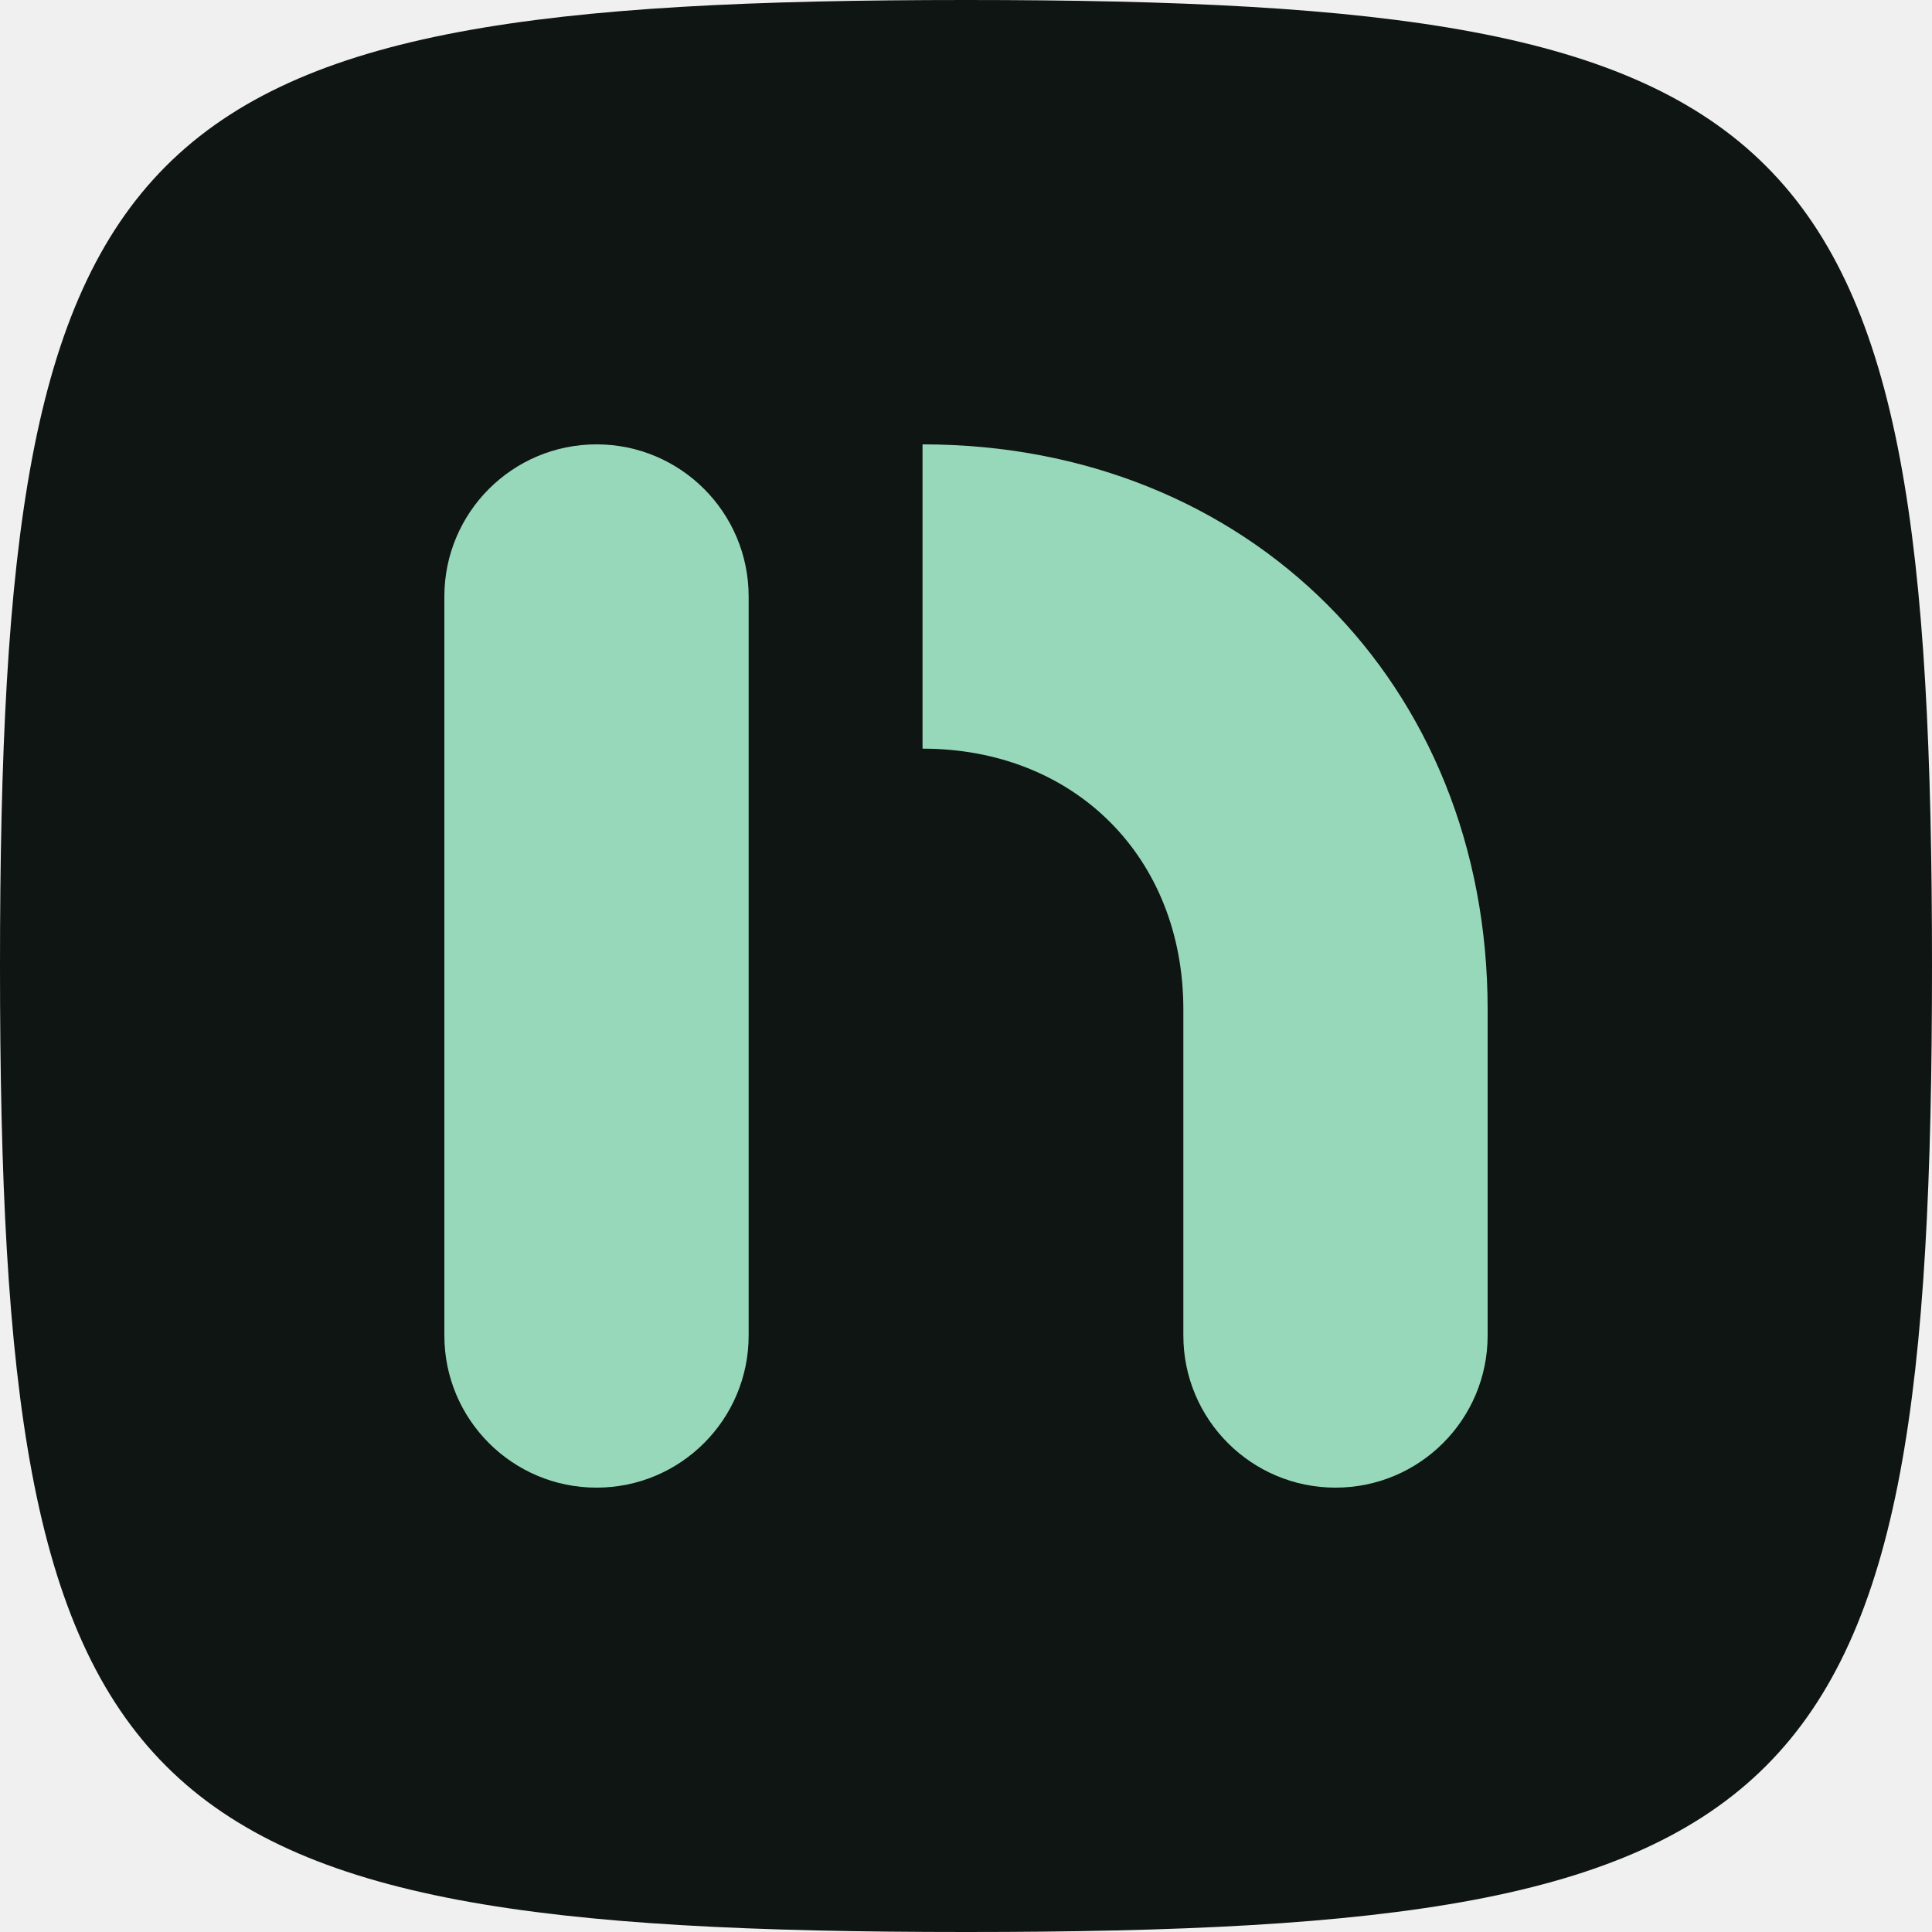
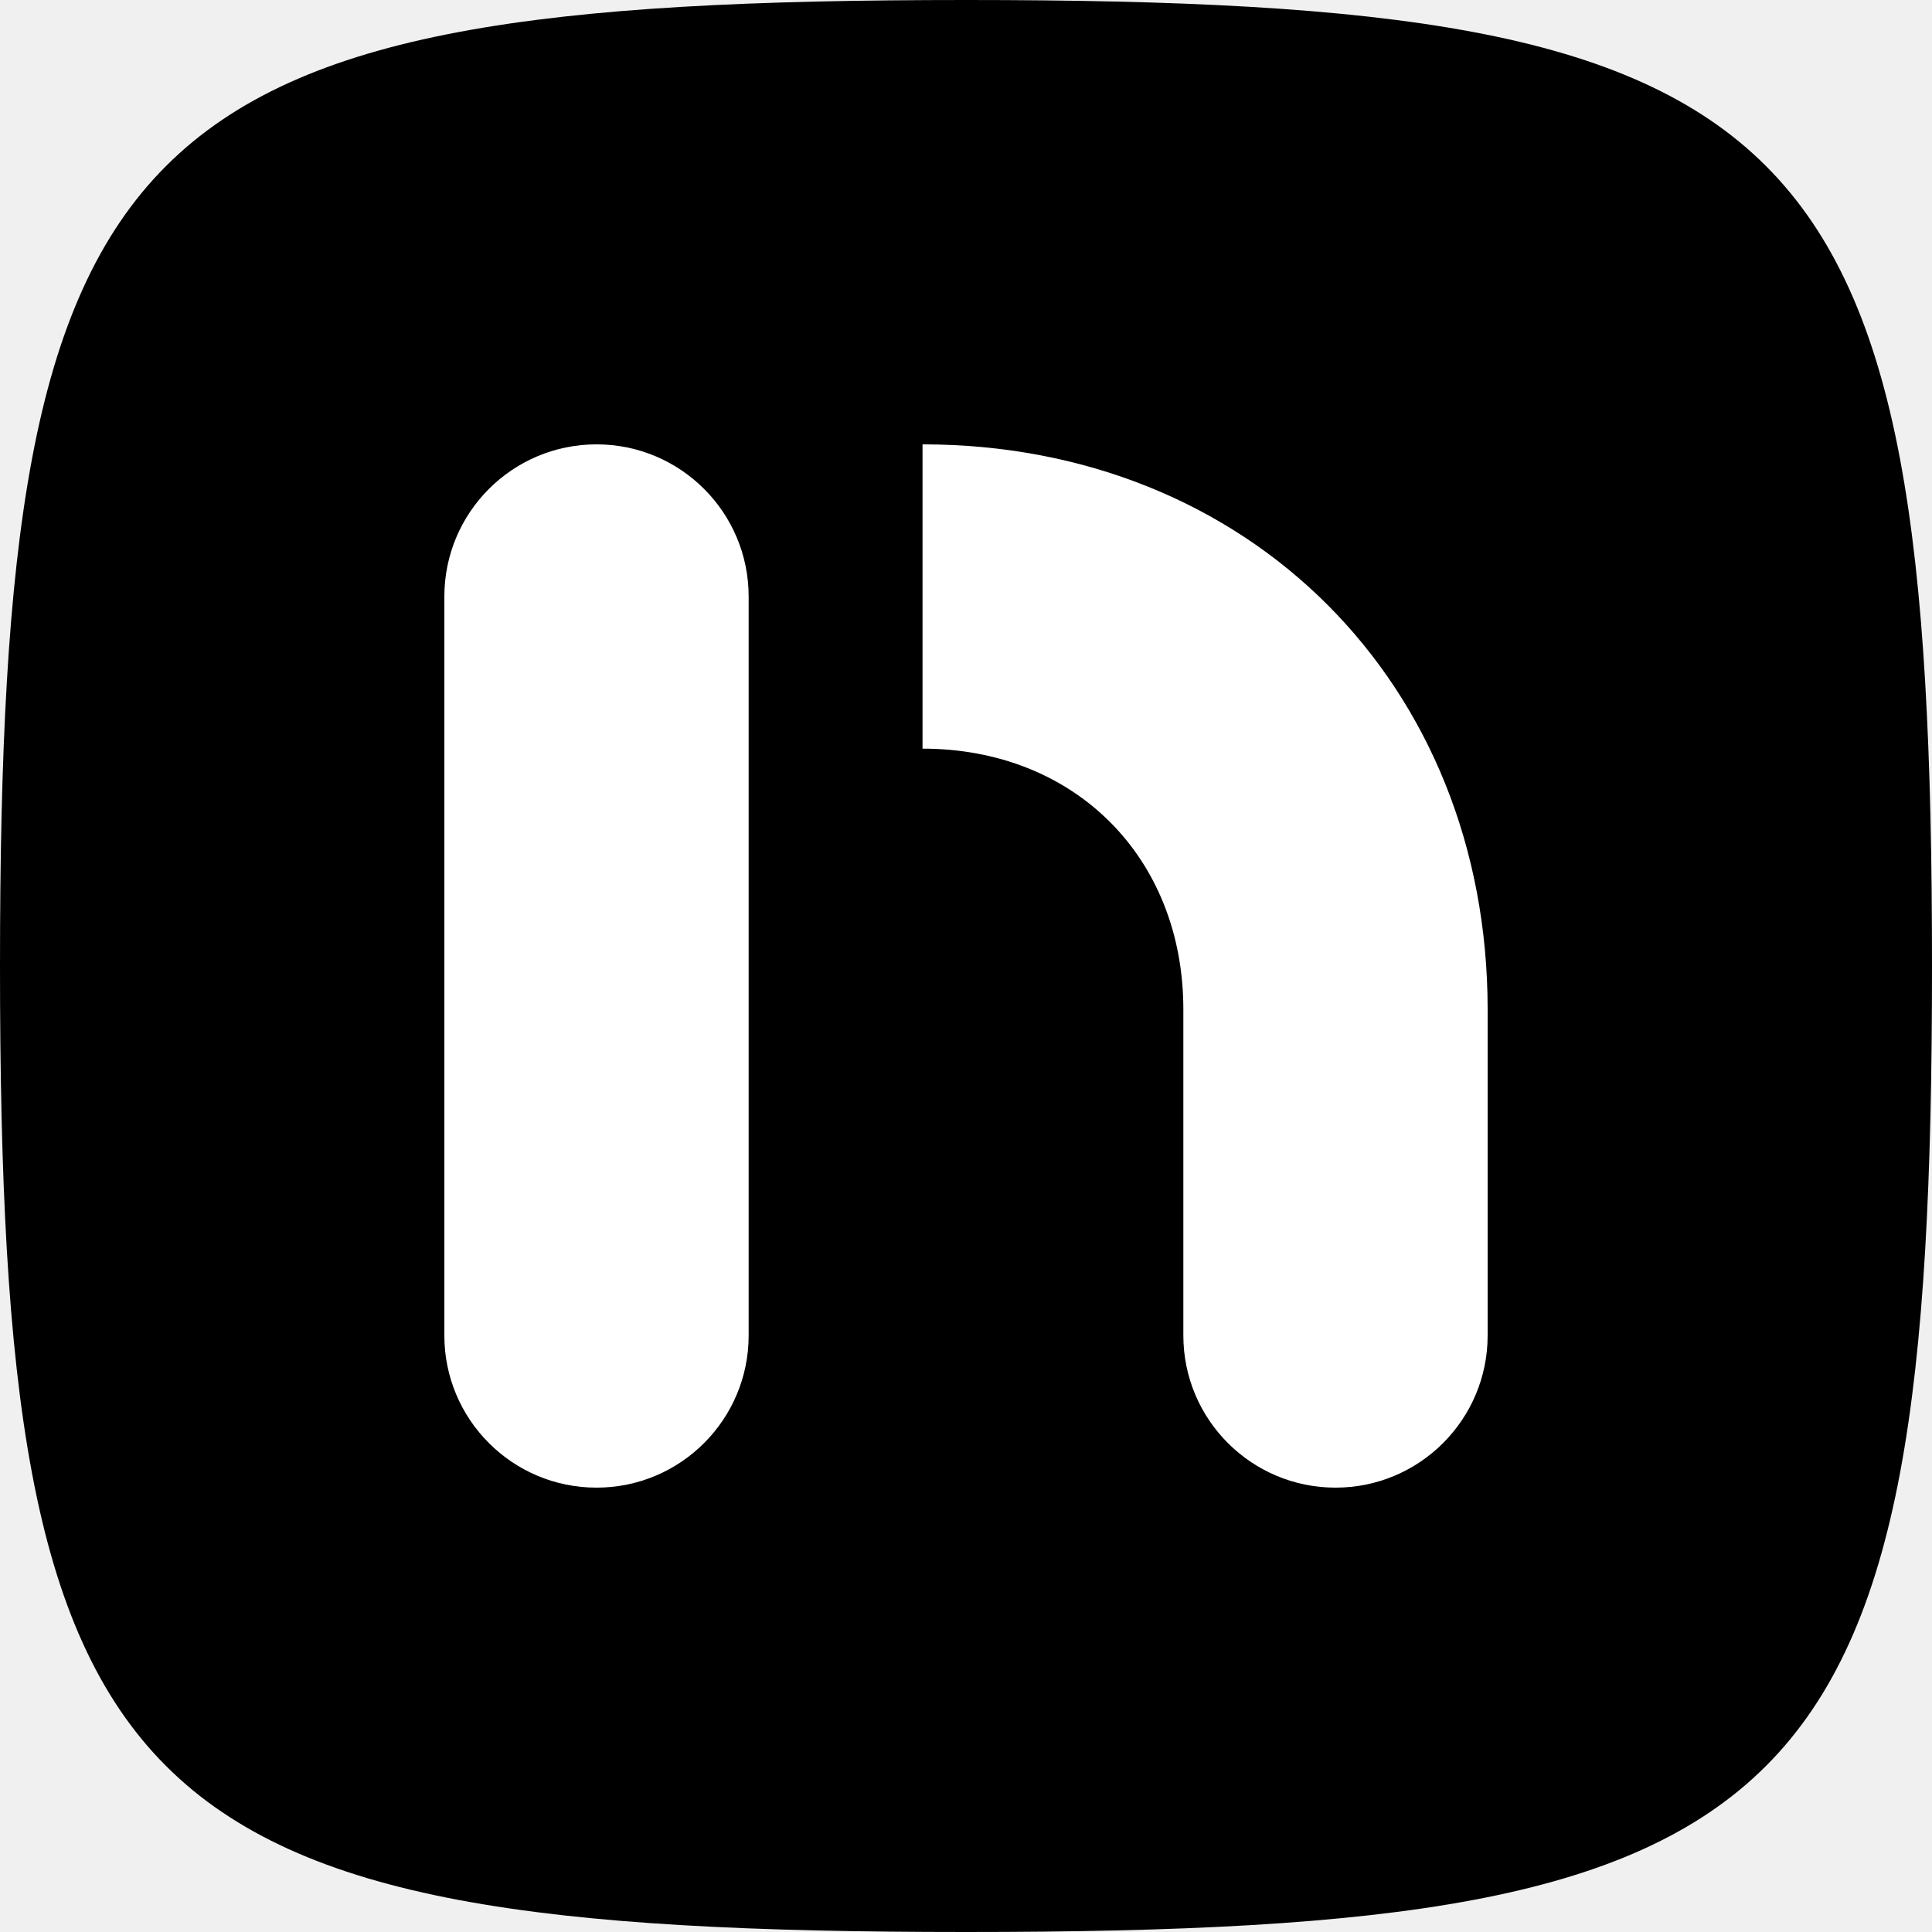
<svg xmlns="http://www.w3.org/2000/svg" viewBox="0 0 64 64">
-   <path d="M32 0C60 0 64 4 64 32S60 64 32 64 0 60 0 32 4 0 32 0Z" fill="#0F1512" />
-   <g transform="translate(32 32) scale(0.72) translate(-32 -32)" fill="#97D8BB">
+   <path d="M32 0C60 0 64 4 64 32S60 64 32 64 0 60 0 32 4 0 32 0Z" fill="#000000" />
+   <g transform="translate(32 32) scale(0.72) translate(-32 -32)" fill="#FFFFFF">
    <rect x="8" y="8" width="14" height="48" rx="7" />
    <path d="M30 8C45 8 56 19 56 34V49A7 7 0 0 1 42 49V34C42 27 37 22 30 22Z" />
  </g>
</svg>
